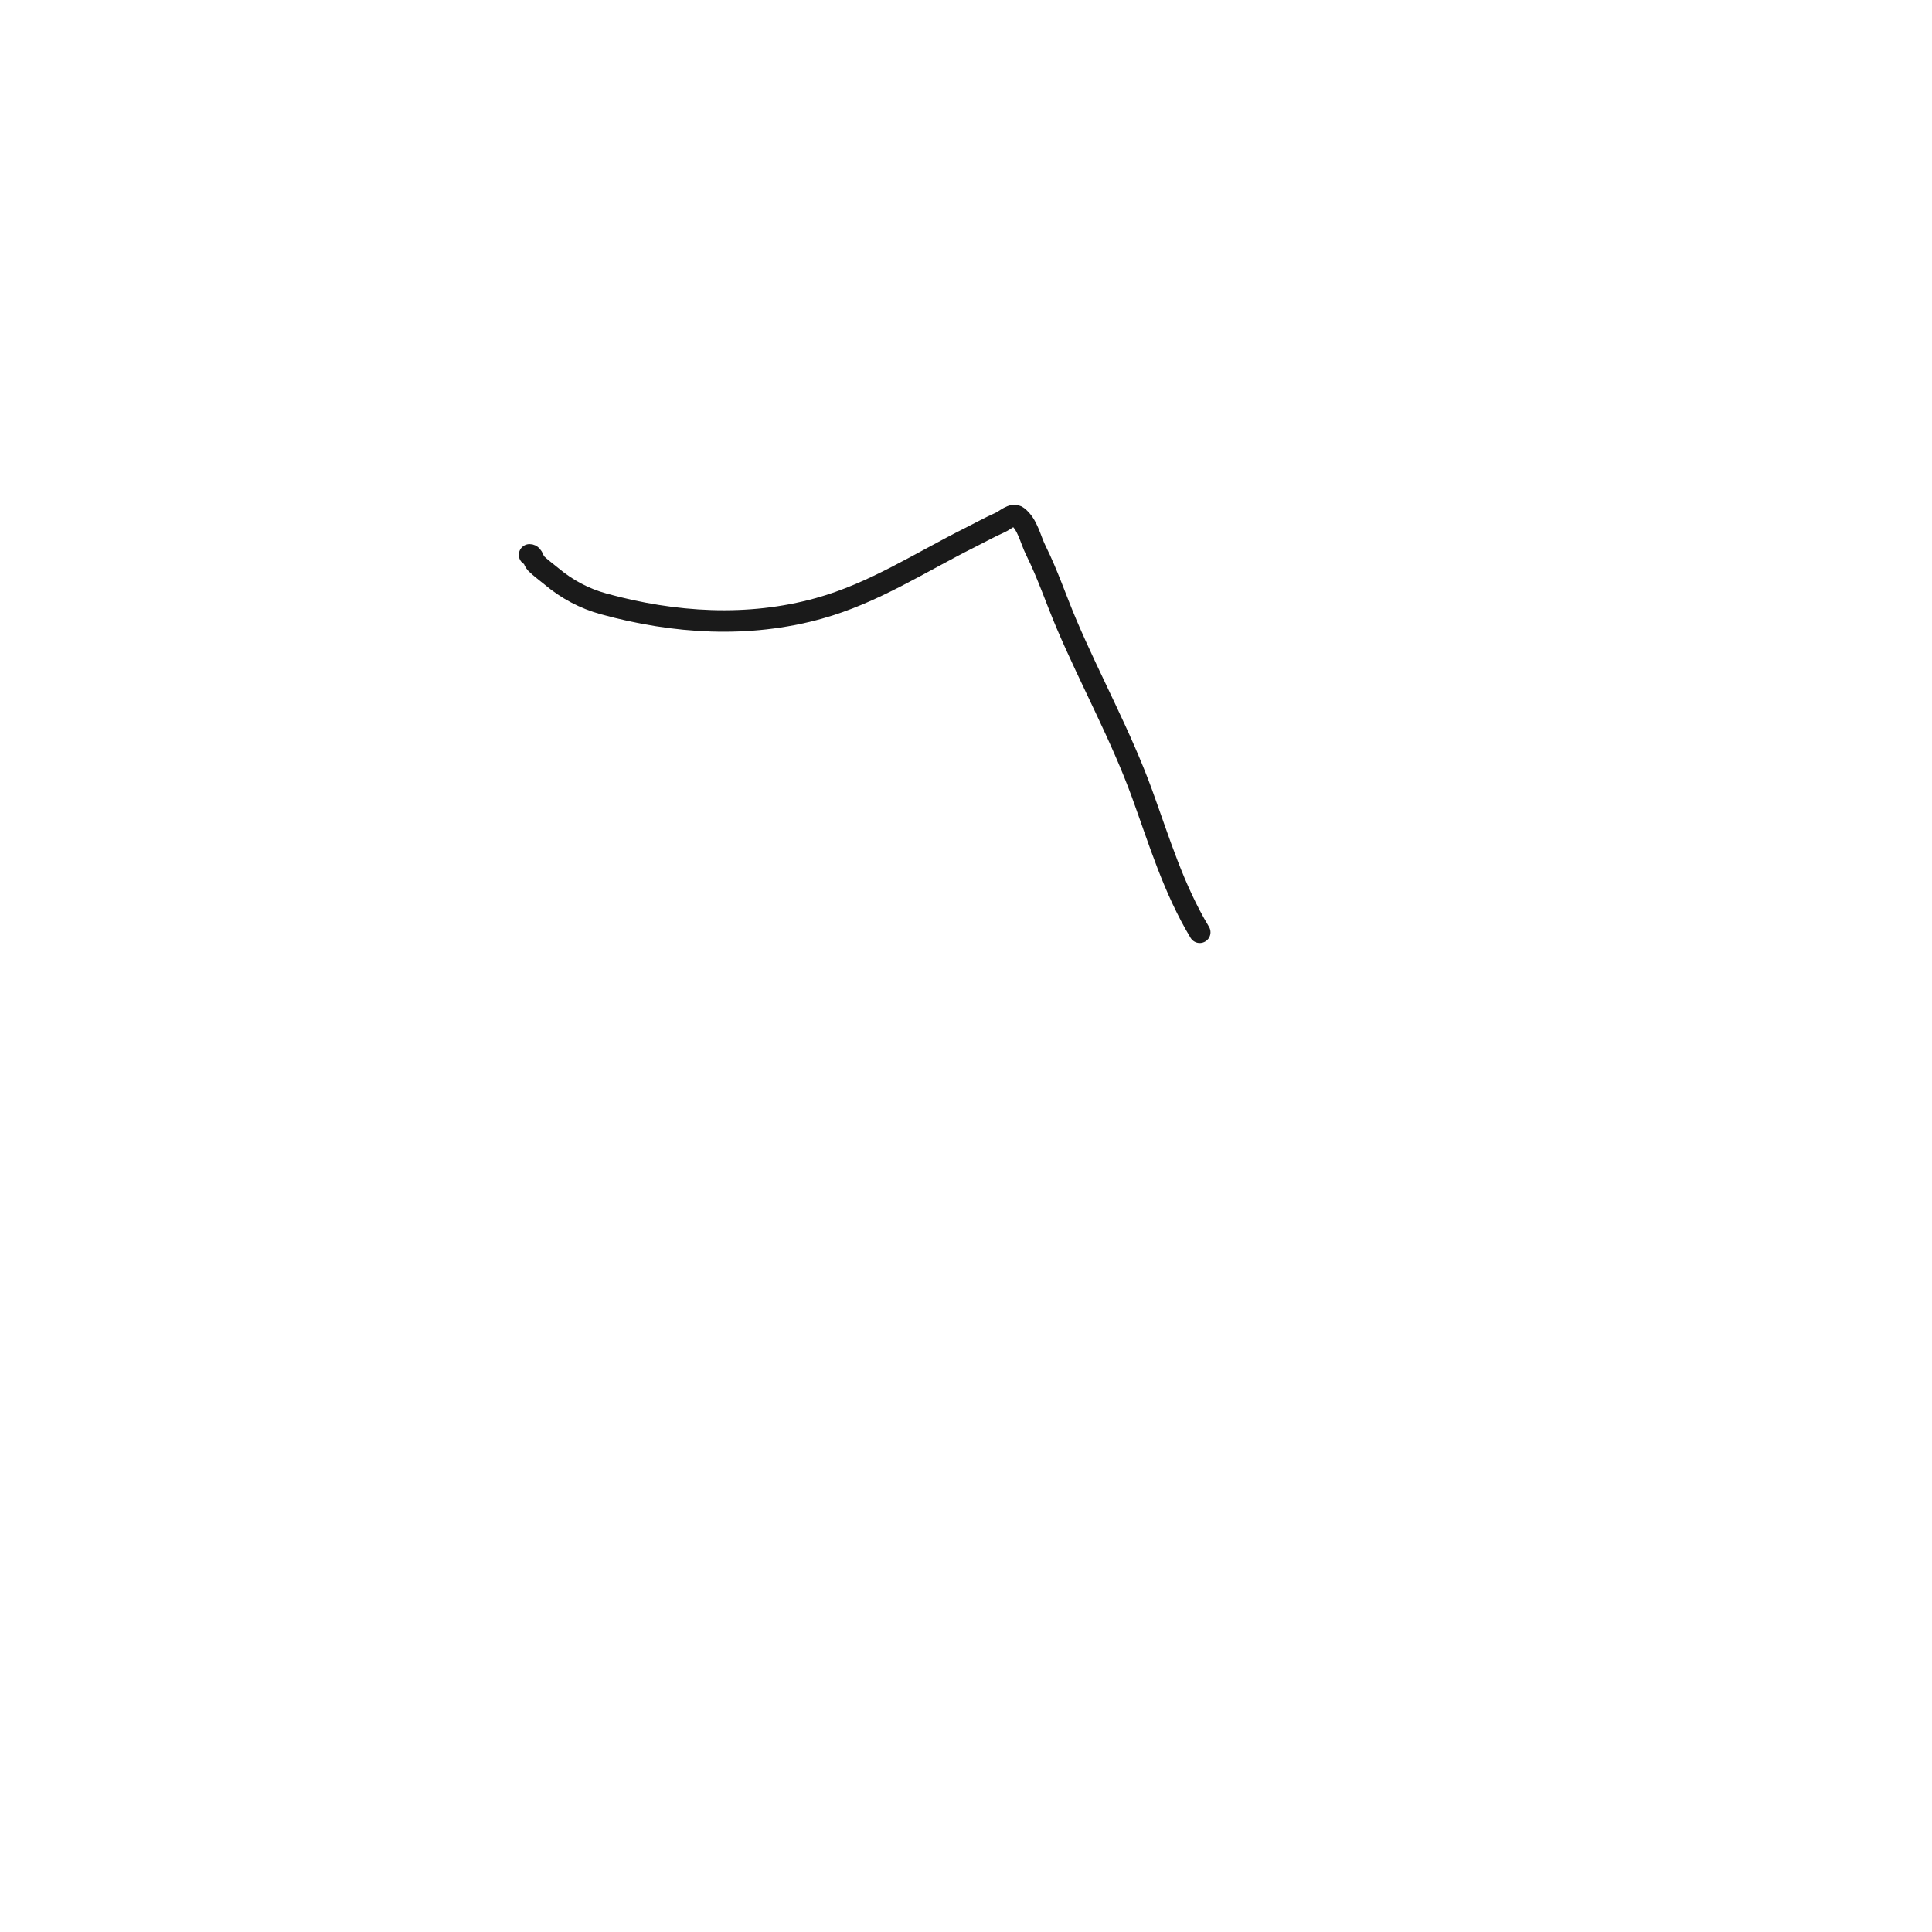
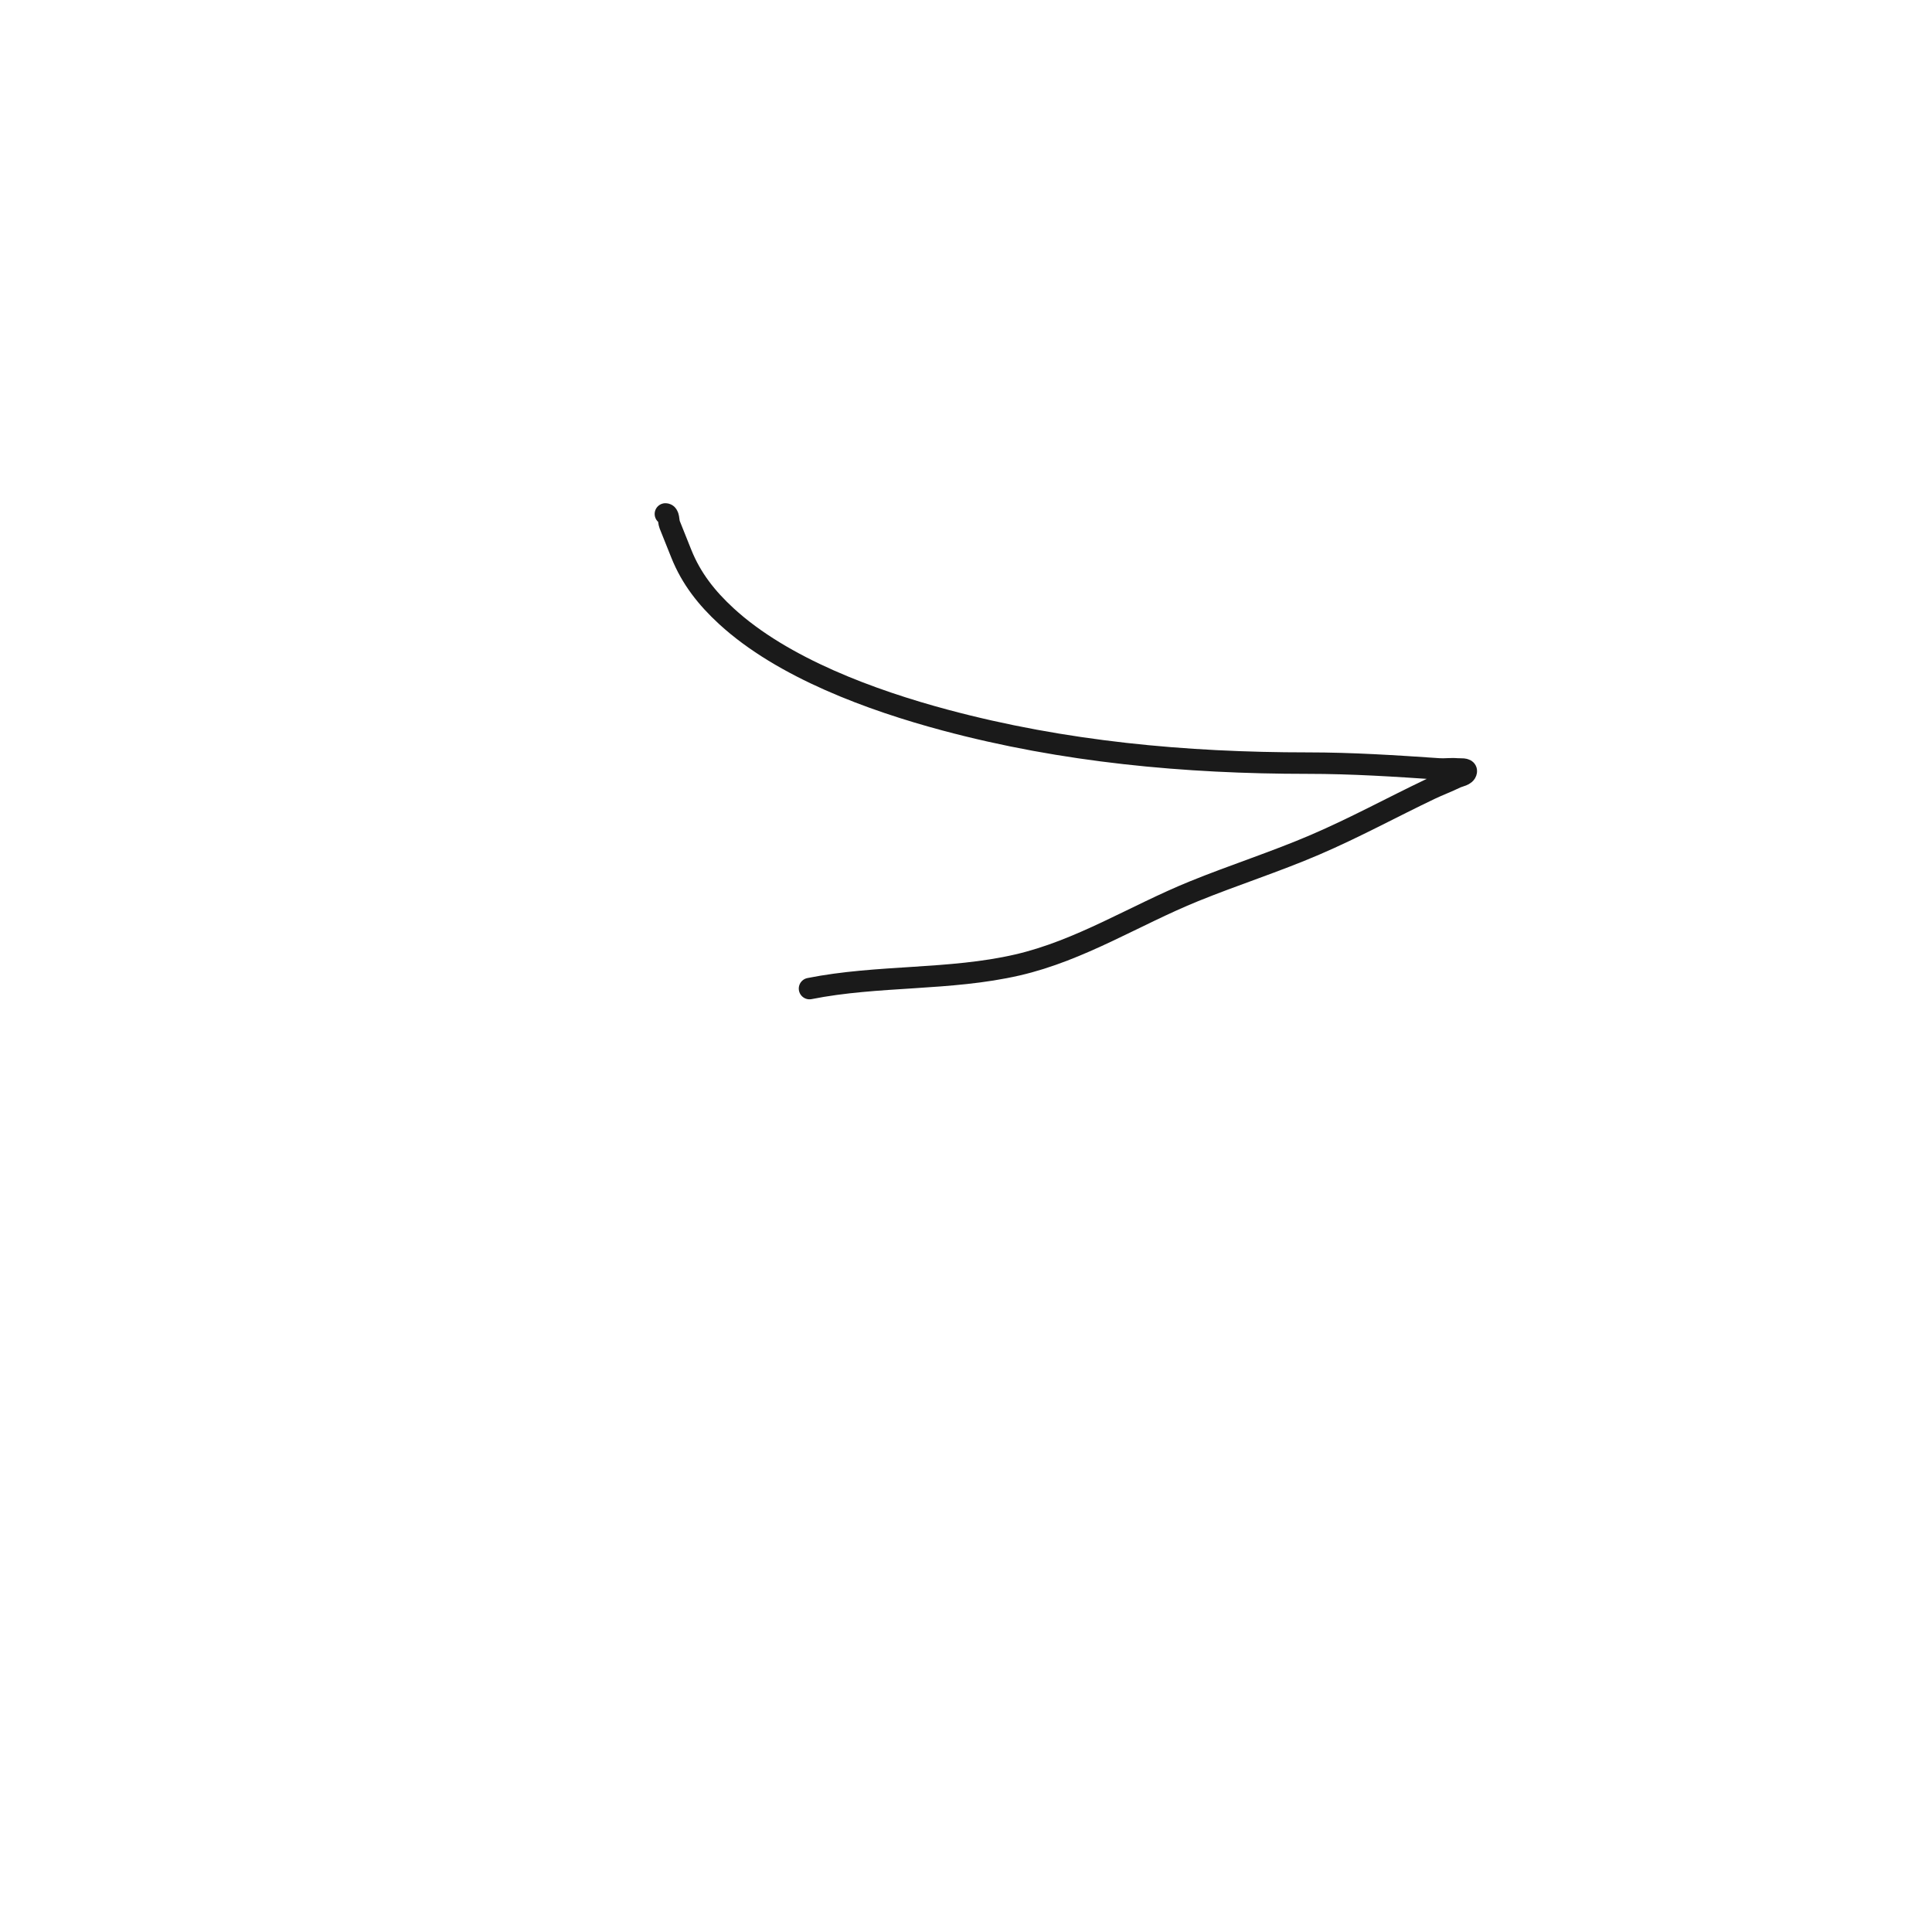
<svg xmlns="http://www.w3.org/2000/svg" version="1.1" width="1080" height="1080">
  <g fill="none" fill-rule="nonzero" stroke="#181818" stroke-width="12" stroke-linecap="round" stroke-linejoin="round" stroke-miterlimit="10" stroke-dasharray="" stroke-dashoffset="0" font-family="none" font-weight="none" font-size="none" text-anchor="none" style="mix-blend-mode: normal">
-     <path d="M296.021,310.156c1.992,0 2.162,3.385 3.585,4.779c2.682,2.628 5.777,4.798 8.653,7.21c8.655,7.26 18.301,12.434 29.32,15.464c39.226,10.787 80.605,13.476 120.133,2.486c30.739,-8.546 56.575,-25.636 84.582,-39.632c5.558,-2.777 10.987,-5.828 16.673,-8.332c3.184,-1.402 7.132,-5.491 9.881,-3.359c5.669,4.396 7.022,12.519 10.216,18.943c6.618,13.309 11.323,27.486 17.142,41.163c13.485,31.699 30.45,62.41 42.22,94.825c9.733,26.806 17.585,53.059 32.247,77.459" opacity="0.99" />
+     <path d="M371.959,287.302c2.144,0 1.593,3.979 2.39,5.97c2.171,5.426 4.341,10.852 6.512,16.278c5.542,13.852 14.199,24.798 25.161,34.876c31.565,29.02 81.437,47.151 122.238,58.088c66.362,17.79 134.232,24.076 202.785,24.076c24.799,0 48.68,1.558 73.359,3.24c3.358,0.229 6.745,-0.306 10.097,0c1.779,0.162 5.455,-0.372 5.175,1.392c-0.364,2.29 -3.883,2.559 -5.965,3.58c-4.655,2.282 -9.535,4.081 -14.214,6.314c-21.96,10.48 -41.777,21.397 -64.357,31.098c-22.195,9.537 -45.264,16.893 -67.629,25.979c-33.244,13.505 -63.605,33.115 -98.801,41.232c-37.845,8.728 -78.103,5.603 -116.19,13.203" opacity="0.99" />
  </g>
</svg>
